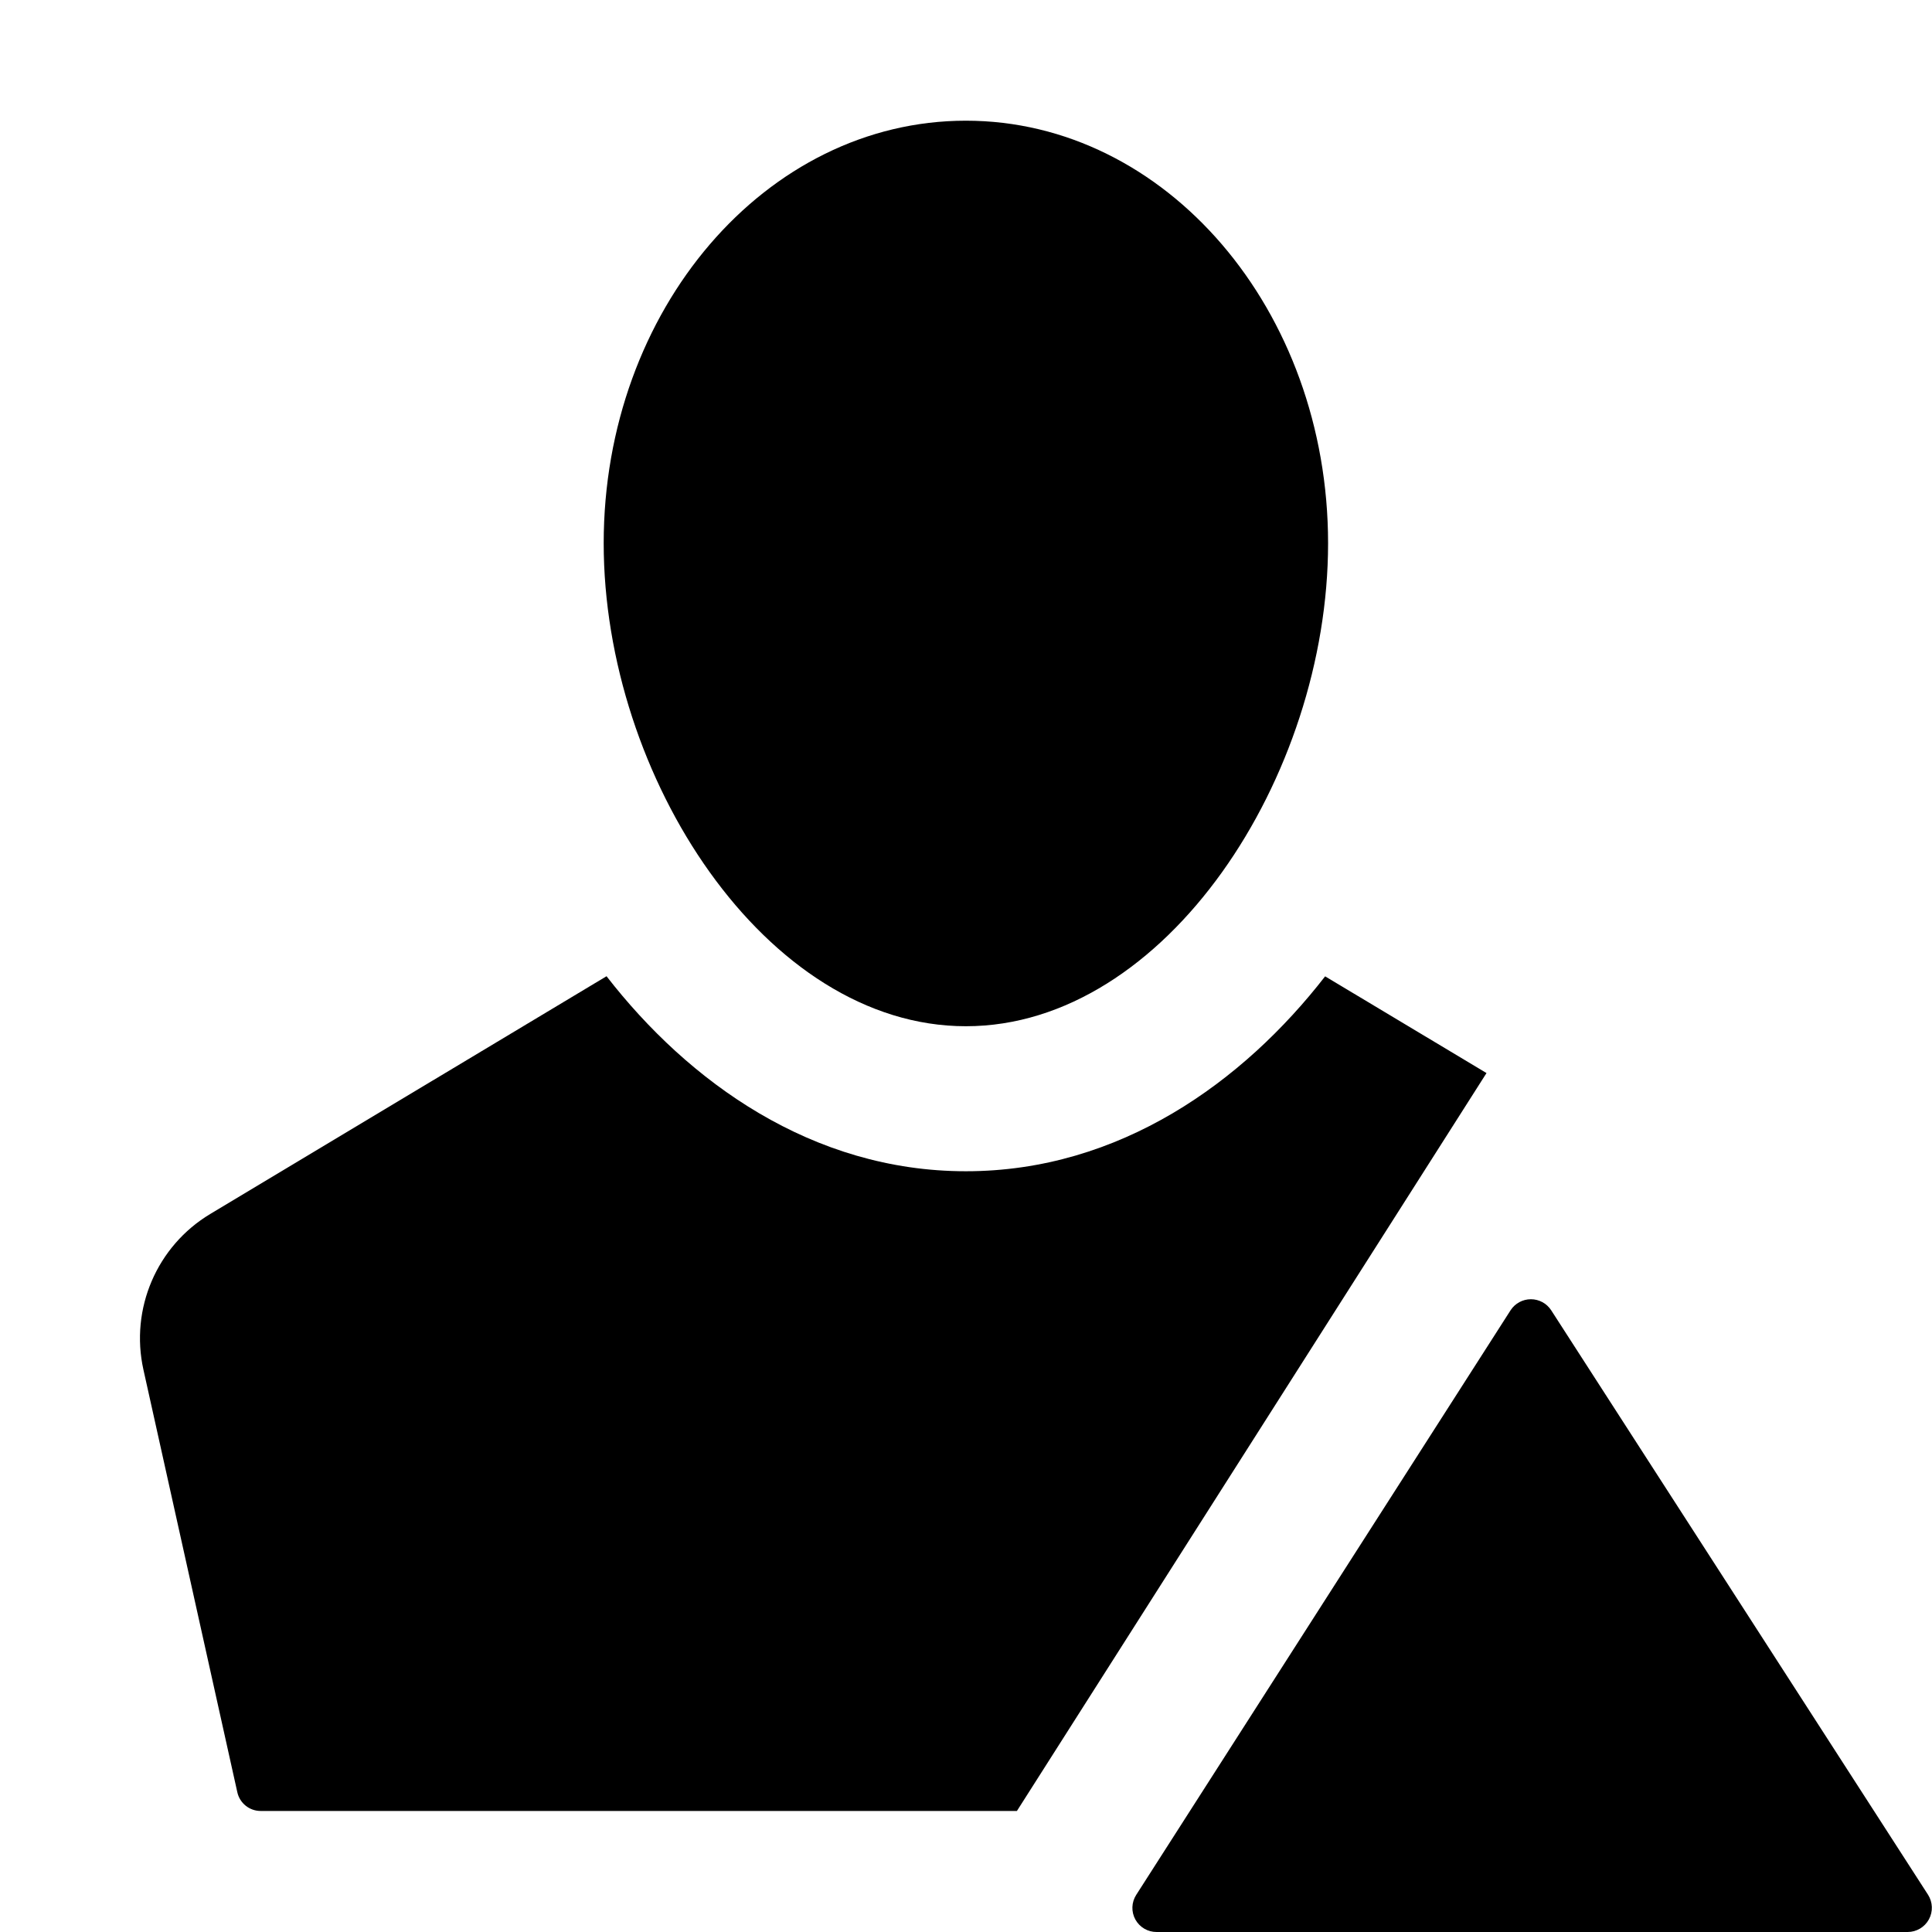
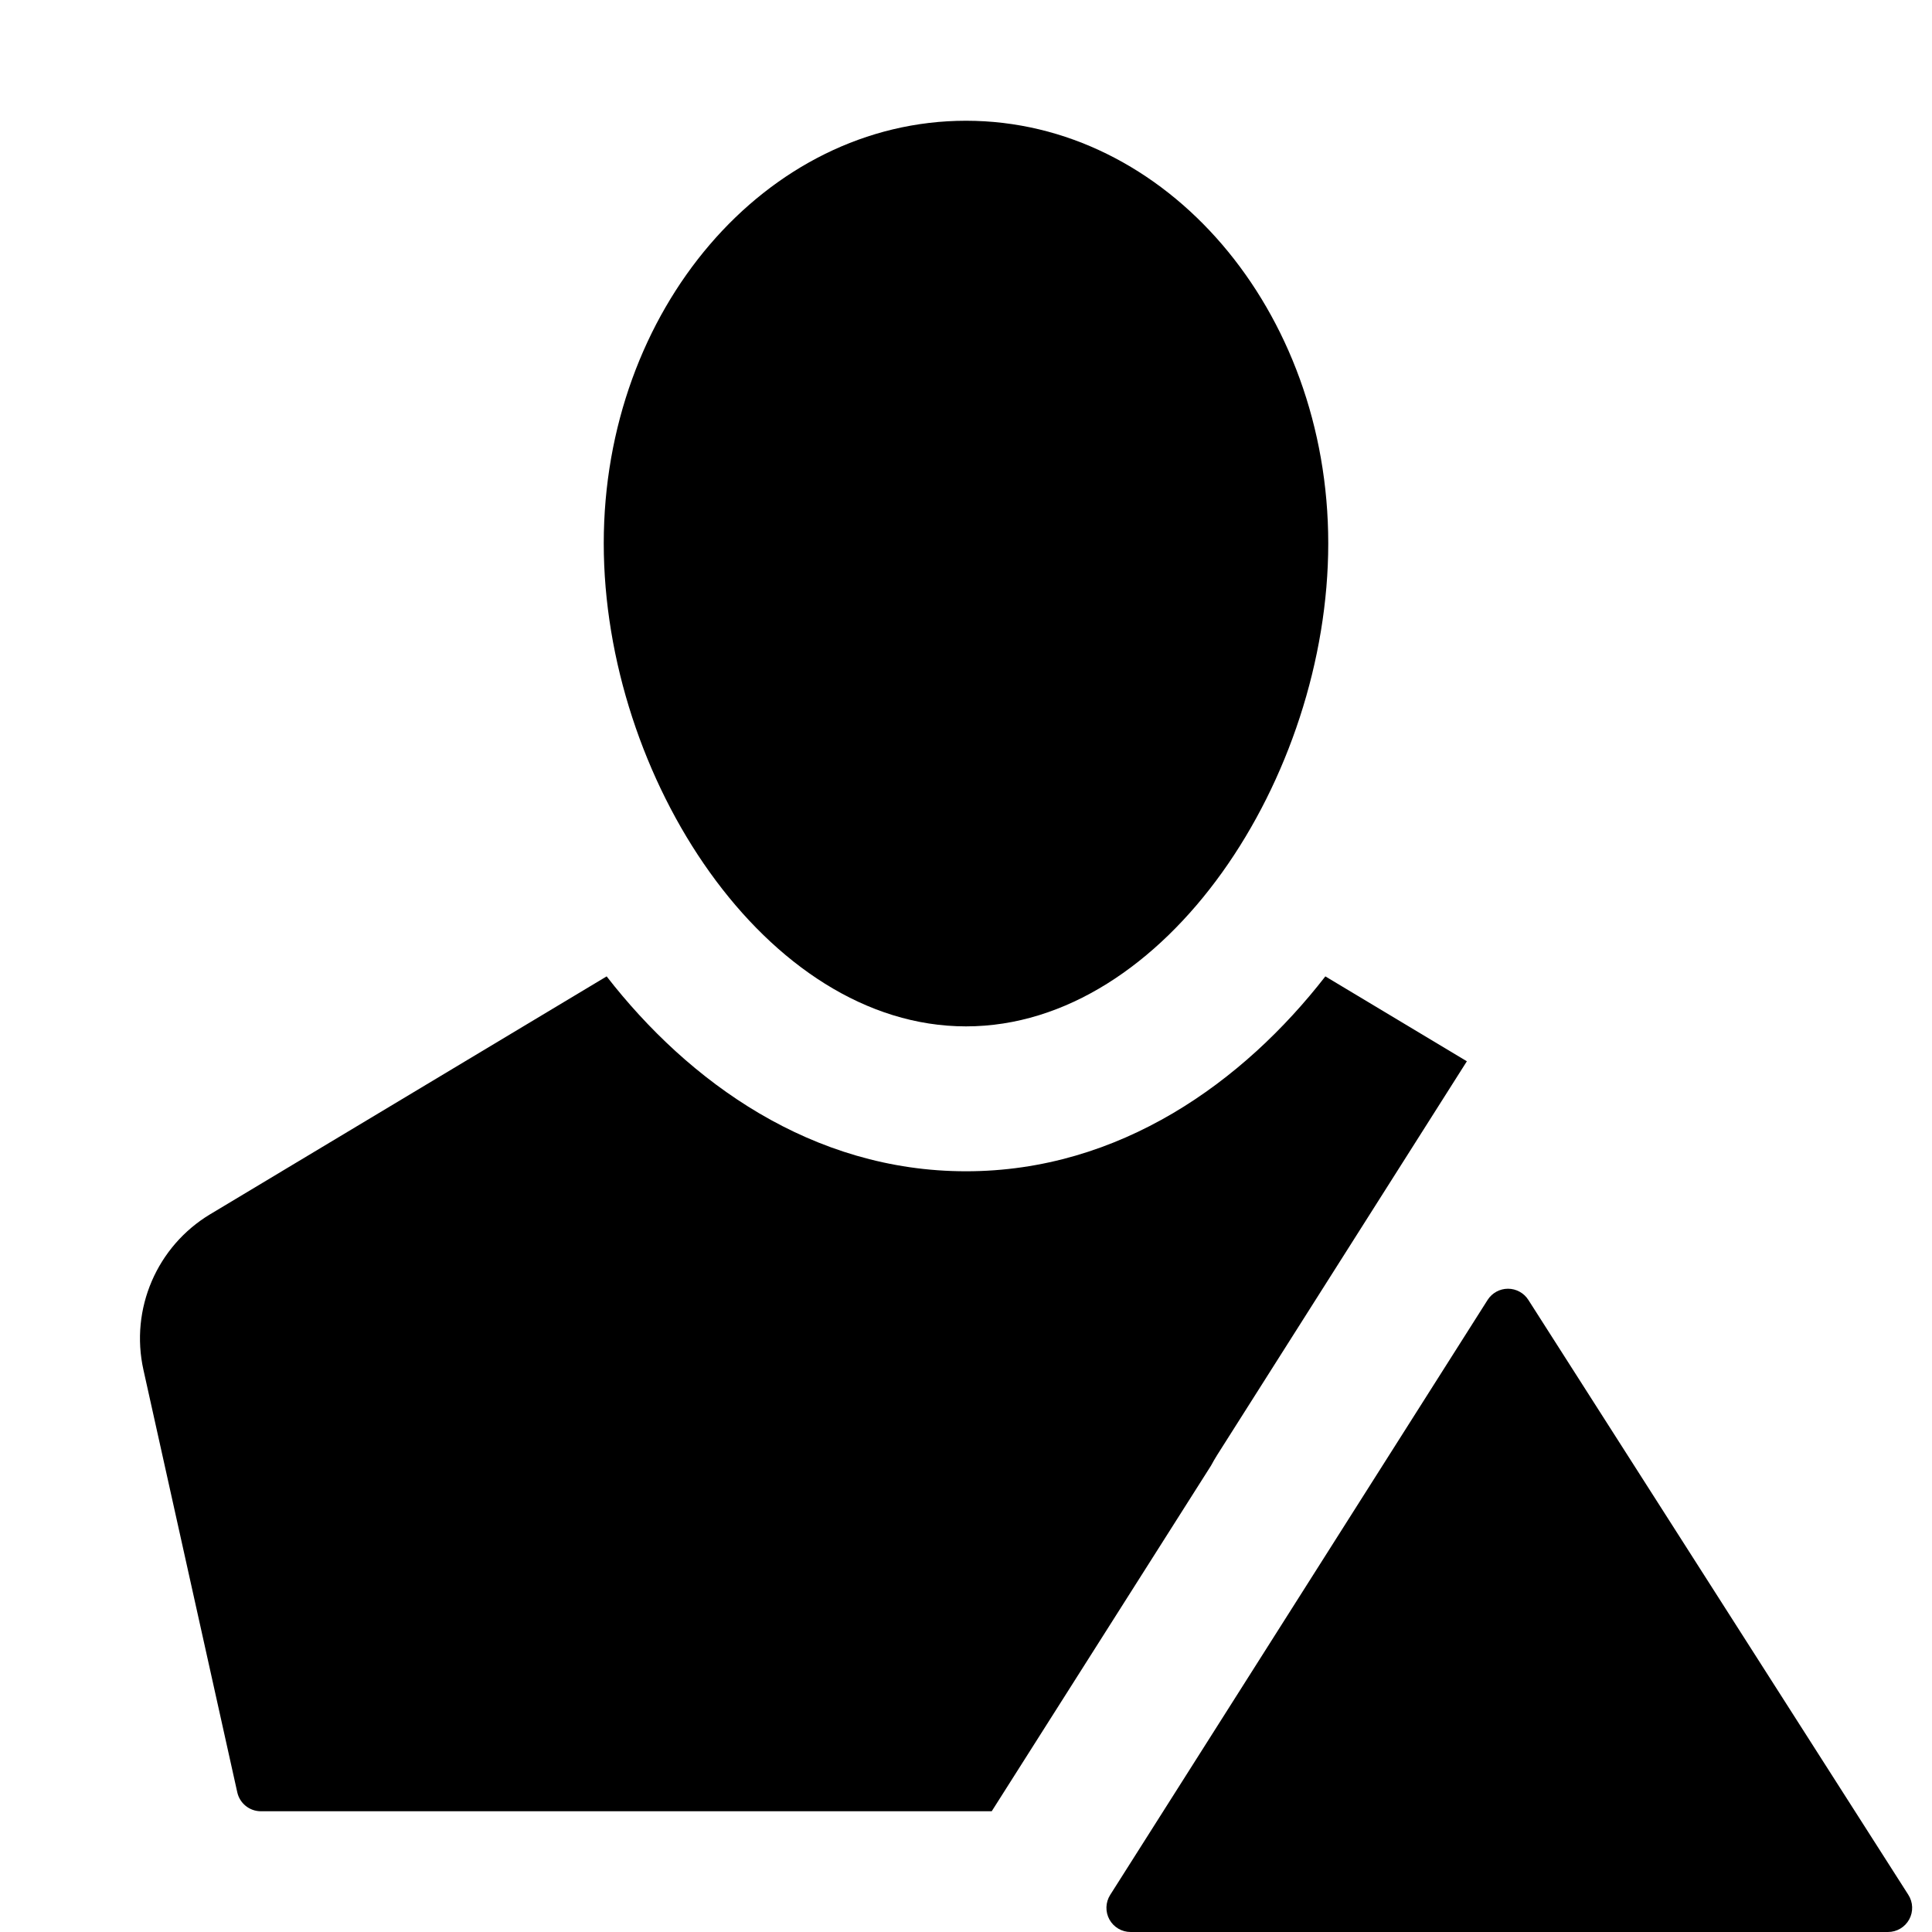
- <svg width="17" height="17" viewBox="0 0 17 17">
-   <path d="M11.686 4.78c0 2.054-1.427 4.25-3.187 4.25S5.312 6.834 5.312 4.78s1.427-3.718 3.187-3.718 3.187 1.665 3.187 3.719m-.026 3.81c-.72.928-1.807 1.715-3.161 1.715S6.057 9.518 5.337 8.59L1.85 10.682c-.47.282-.707.834-.588 1.37l.826 3.717a.21.21 0 0 0 .207.166h6.653l4.132-6.493zM10.178 17a.212.212 0 0 1-.18-.327l3.294-5.144a.213.213 0 0 1 .357 0l3.316 5.143a.213.213 0 0 1-.179.328z" />
+ <svg width="16" height="16" viewBox="0 0 16 16">
+   <path d="M11 4.5c0 1.933-1.343 4-3 4s-3-2.067-3-4S6.343 1 8 1s3 1.567 3 3.5m-.024 3.586C10.298 8.959 9.275 9.7 8 9.7s-2.298-.741-2.976-1.614l-3.282 1.969a1.2 1.2 0 0 0-.554 1.29l.777 3.498A.2.2 0 0 0 2.16 15h6.053l1.816-2.862q.024-.045.051-.088l2.068-3.261zM9.364 16a.2.2 0 0 1-.17-.307l3.126-4.928a.2.2 0 0 1 .337 0l3.147 4.927a.2.2 0 0 1-.169.308z" />
</svg>
